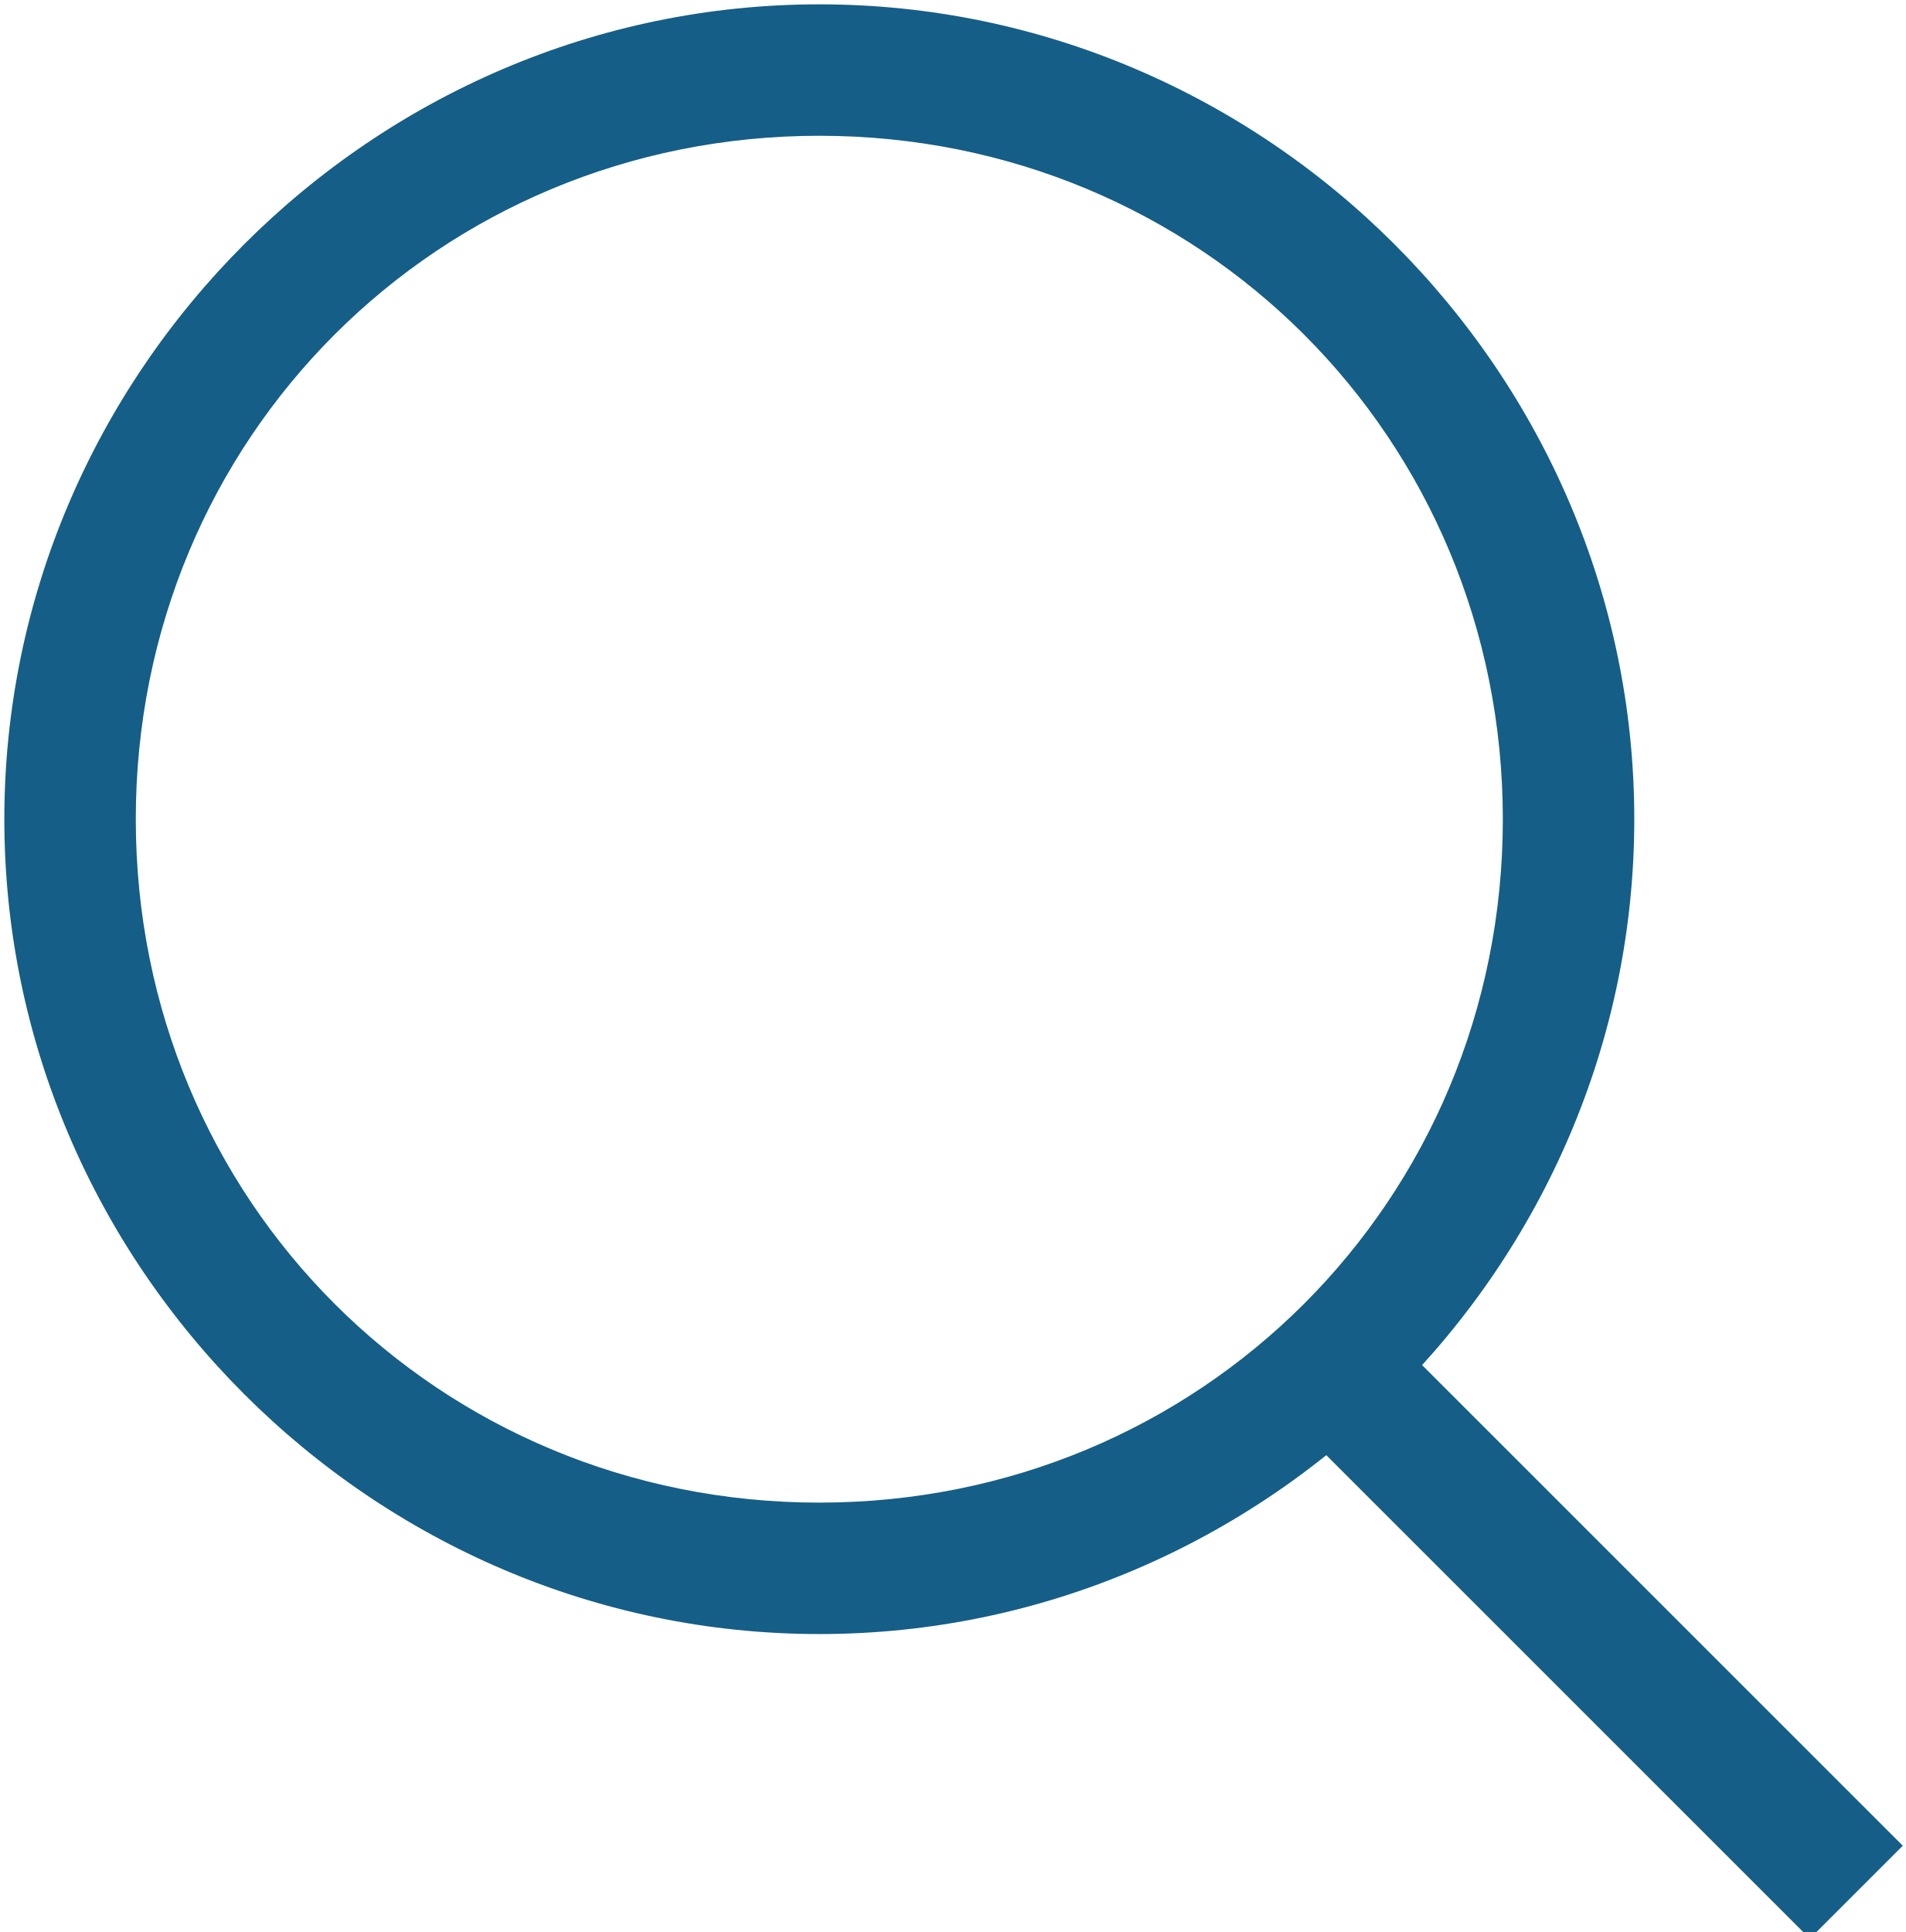
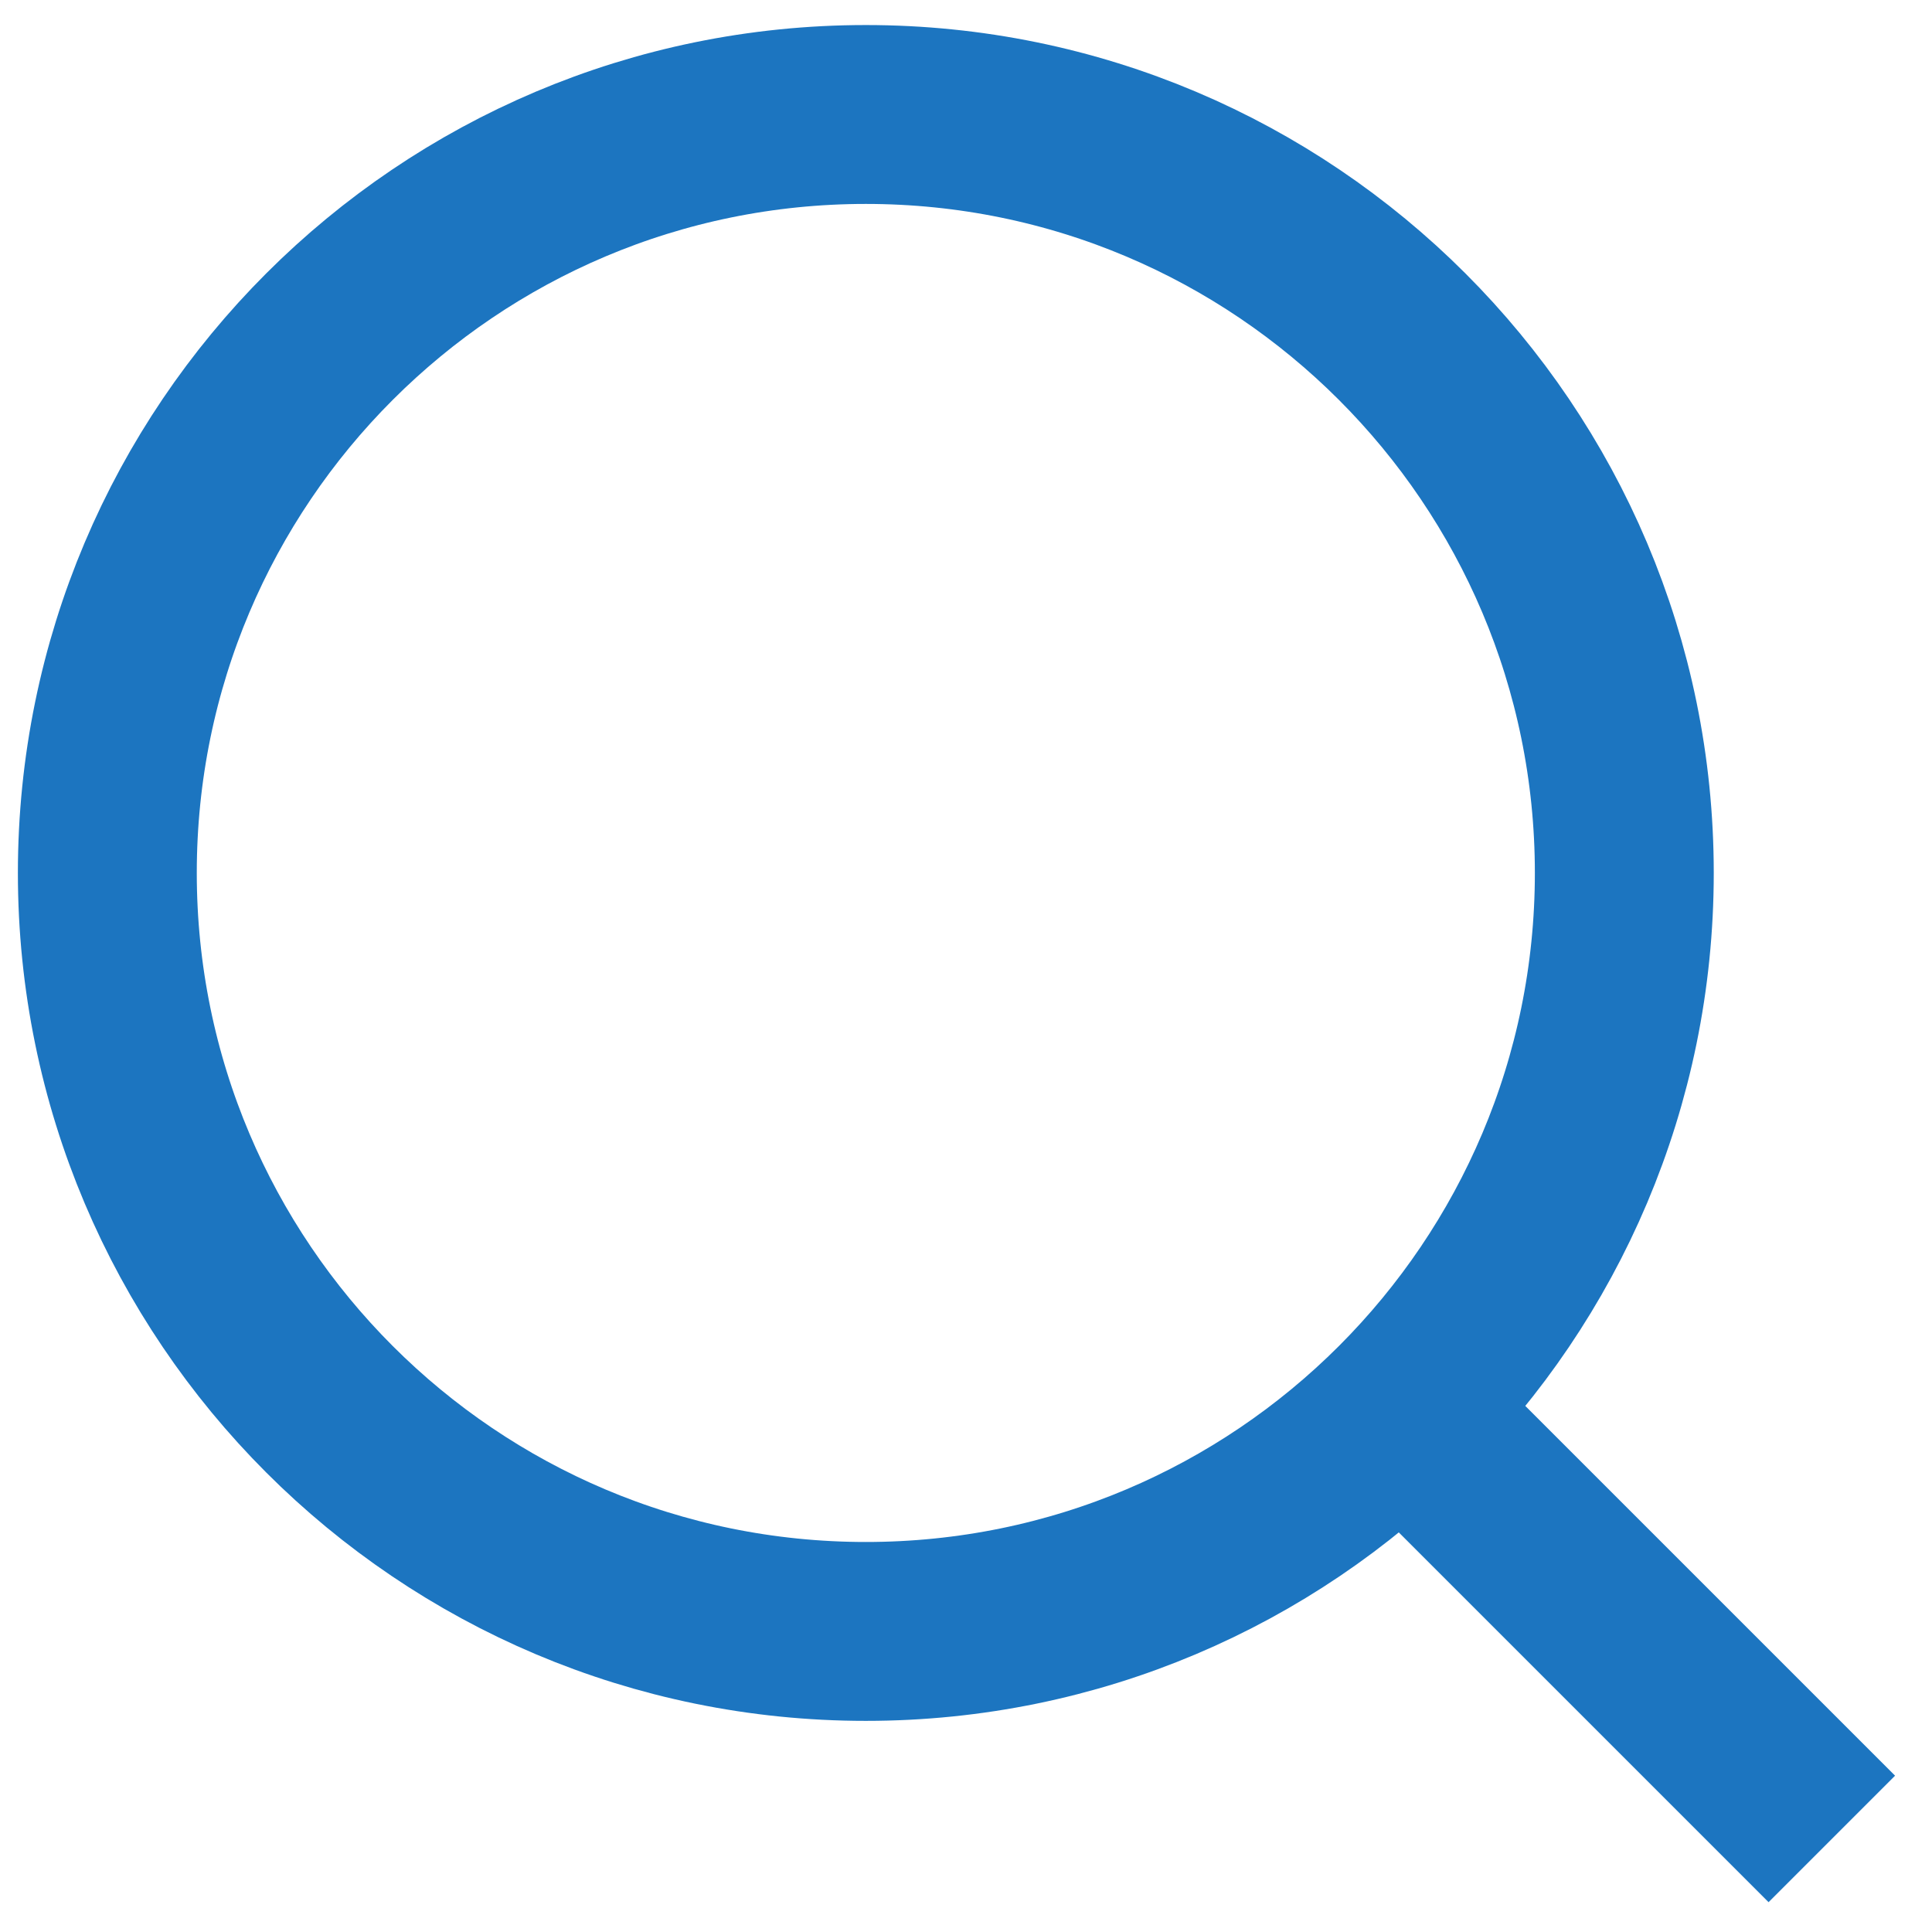
- <svg xmlns="http://www.w3.org/2000/svg" version="1.1" id="Layer_1" x="0px" y="0px" viewBox="0 0 14.5 14.7" style="enable-background:new 0 0 14.5 14.7;" xml:space="preserve">
+ <svg xmlns="http://www.w3.org/2000/svg" version="1.1" id="Layer_1" x="0px" y="0px" viewBox="0 0 27 26.9" style="enable-background:new 0 0 27 26.9;" xml:space="preserve">
  <style type="text/css">
- 	.st0{fill:none;}
- 	.st1{fill:#155E87;}
- 	.st2{fill:none;stroke:#155E87;}
+ 	.st0{fill:none;stroke:#1C75C0;stroke-width:2.5;stroke-miterlimit:10;}
</style>
-   <g id="Group_6" transform="translate(-19.578 -73.303)">
-     <g id="Path_145" transform="translate(32.011 85.736) rotate(180)">
-       <path class="st0" d="M6.2,0c3.4,0,6.2,2.8,6.2,6.2s-2.8,6.2-6.2,6.2S0,9.7,0,6.2C0,2.8,2.8,0,6.2,0C6.2,0,6.2,0,6.2,0z" />
-       <path class="st1" d="M6.2,1C3.3,1,1,3.3,1,6.2s2.3,5.2,5.2,5.2s5.2-2.3,5.2-5.2S9.1,1,6.2,1 M6.2,0c3.4,0,6.2,2.8,6.2,6.2    s-2.8,6.2-6.2,6.2S0,9.6,0,6.2S2.8,0,6.2,0z" />
-     </g>
-     <line id="Line_2" class="st2" x1="29.5" y1="83.5" x2="33.7" y2="87.7" />
-   </g>
+   <circle class="st0" cx="12.1" cy="12.2" r="10.6" />
+   <line class="st0" x1="19.6" y1="19.7" x2="25.6" y2="25.7" />
</svg>
